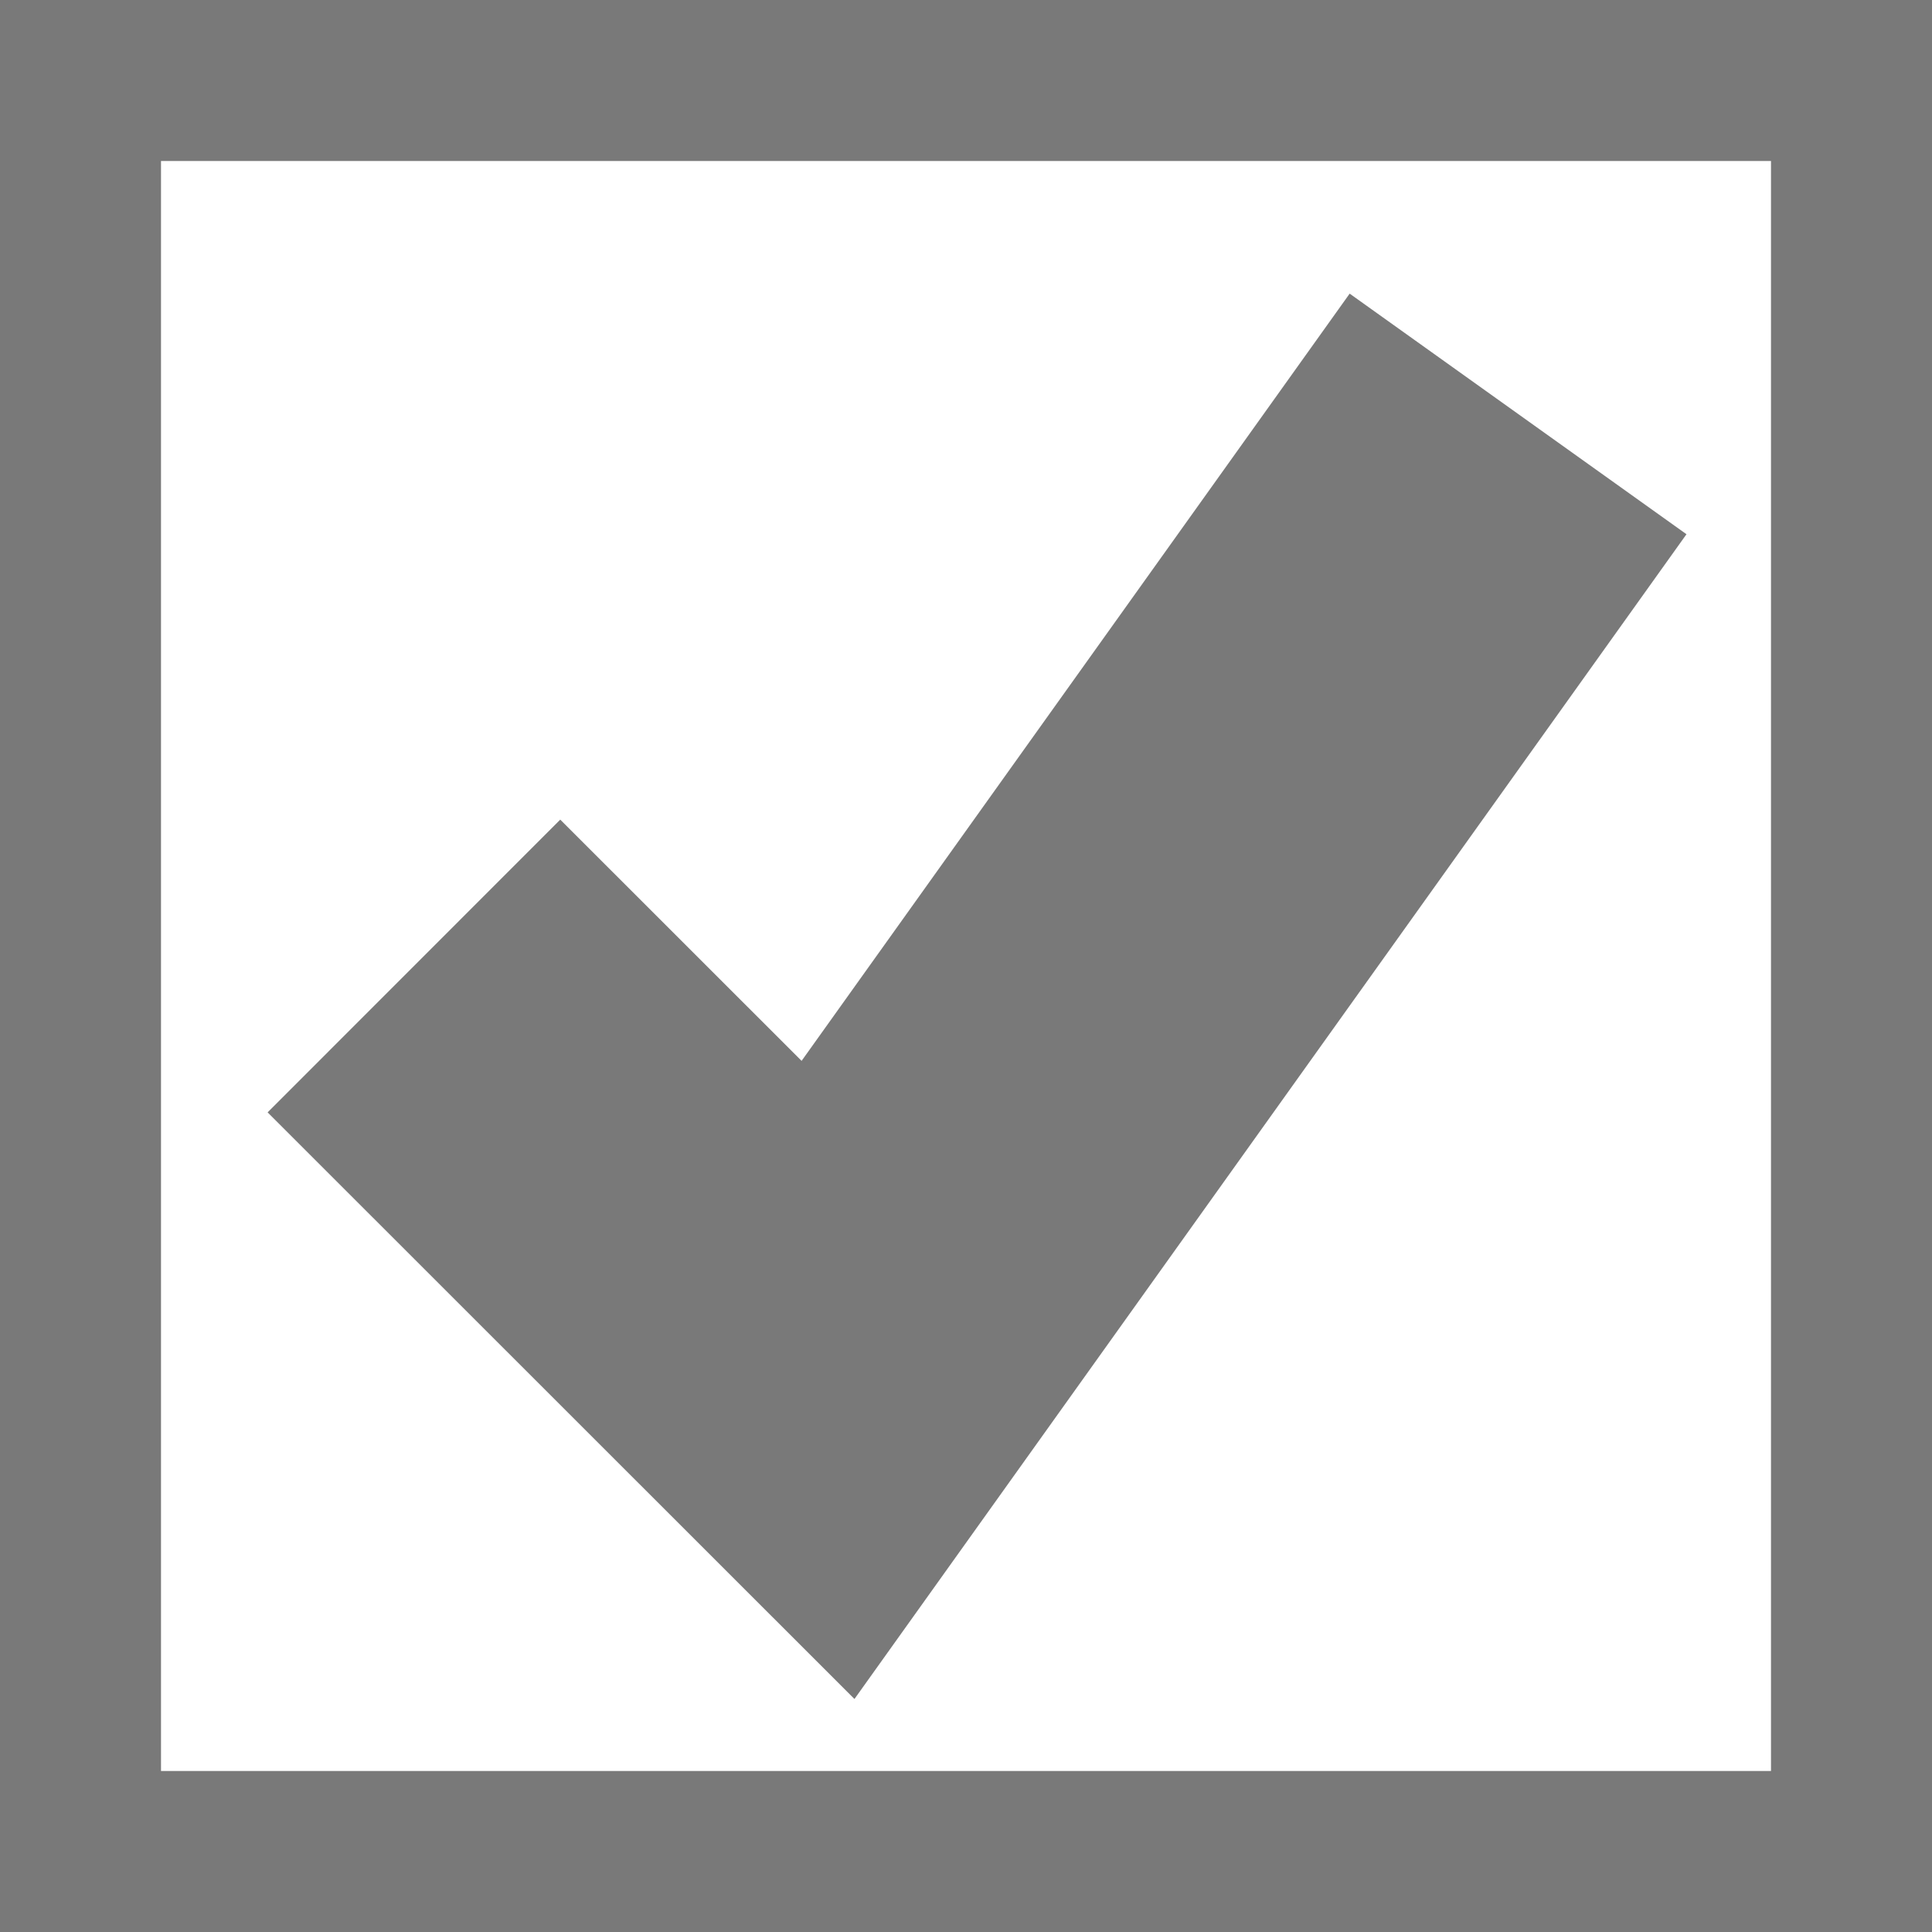
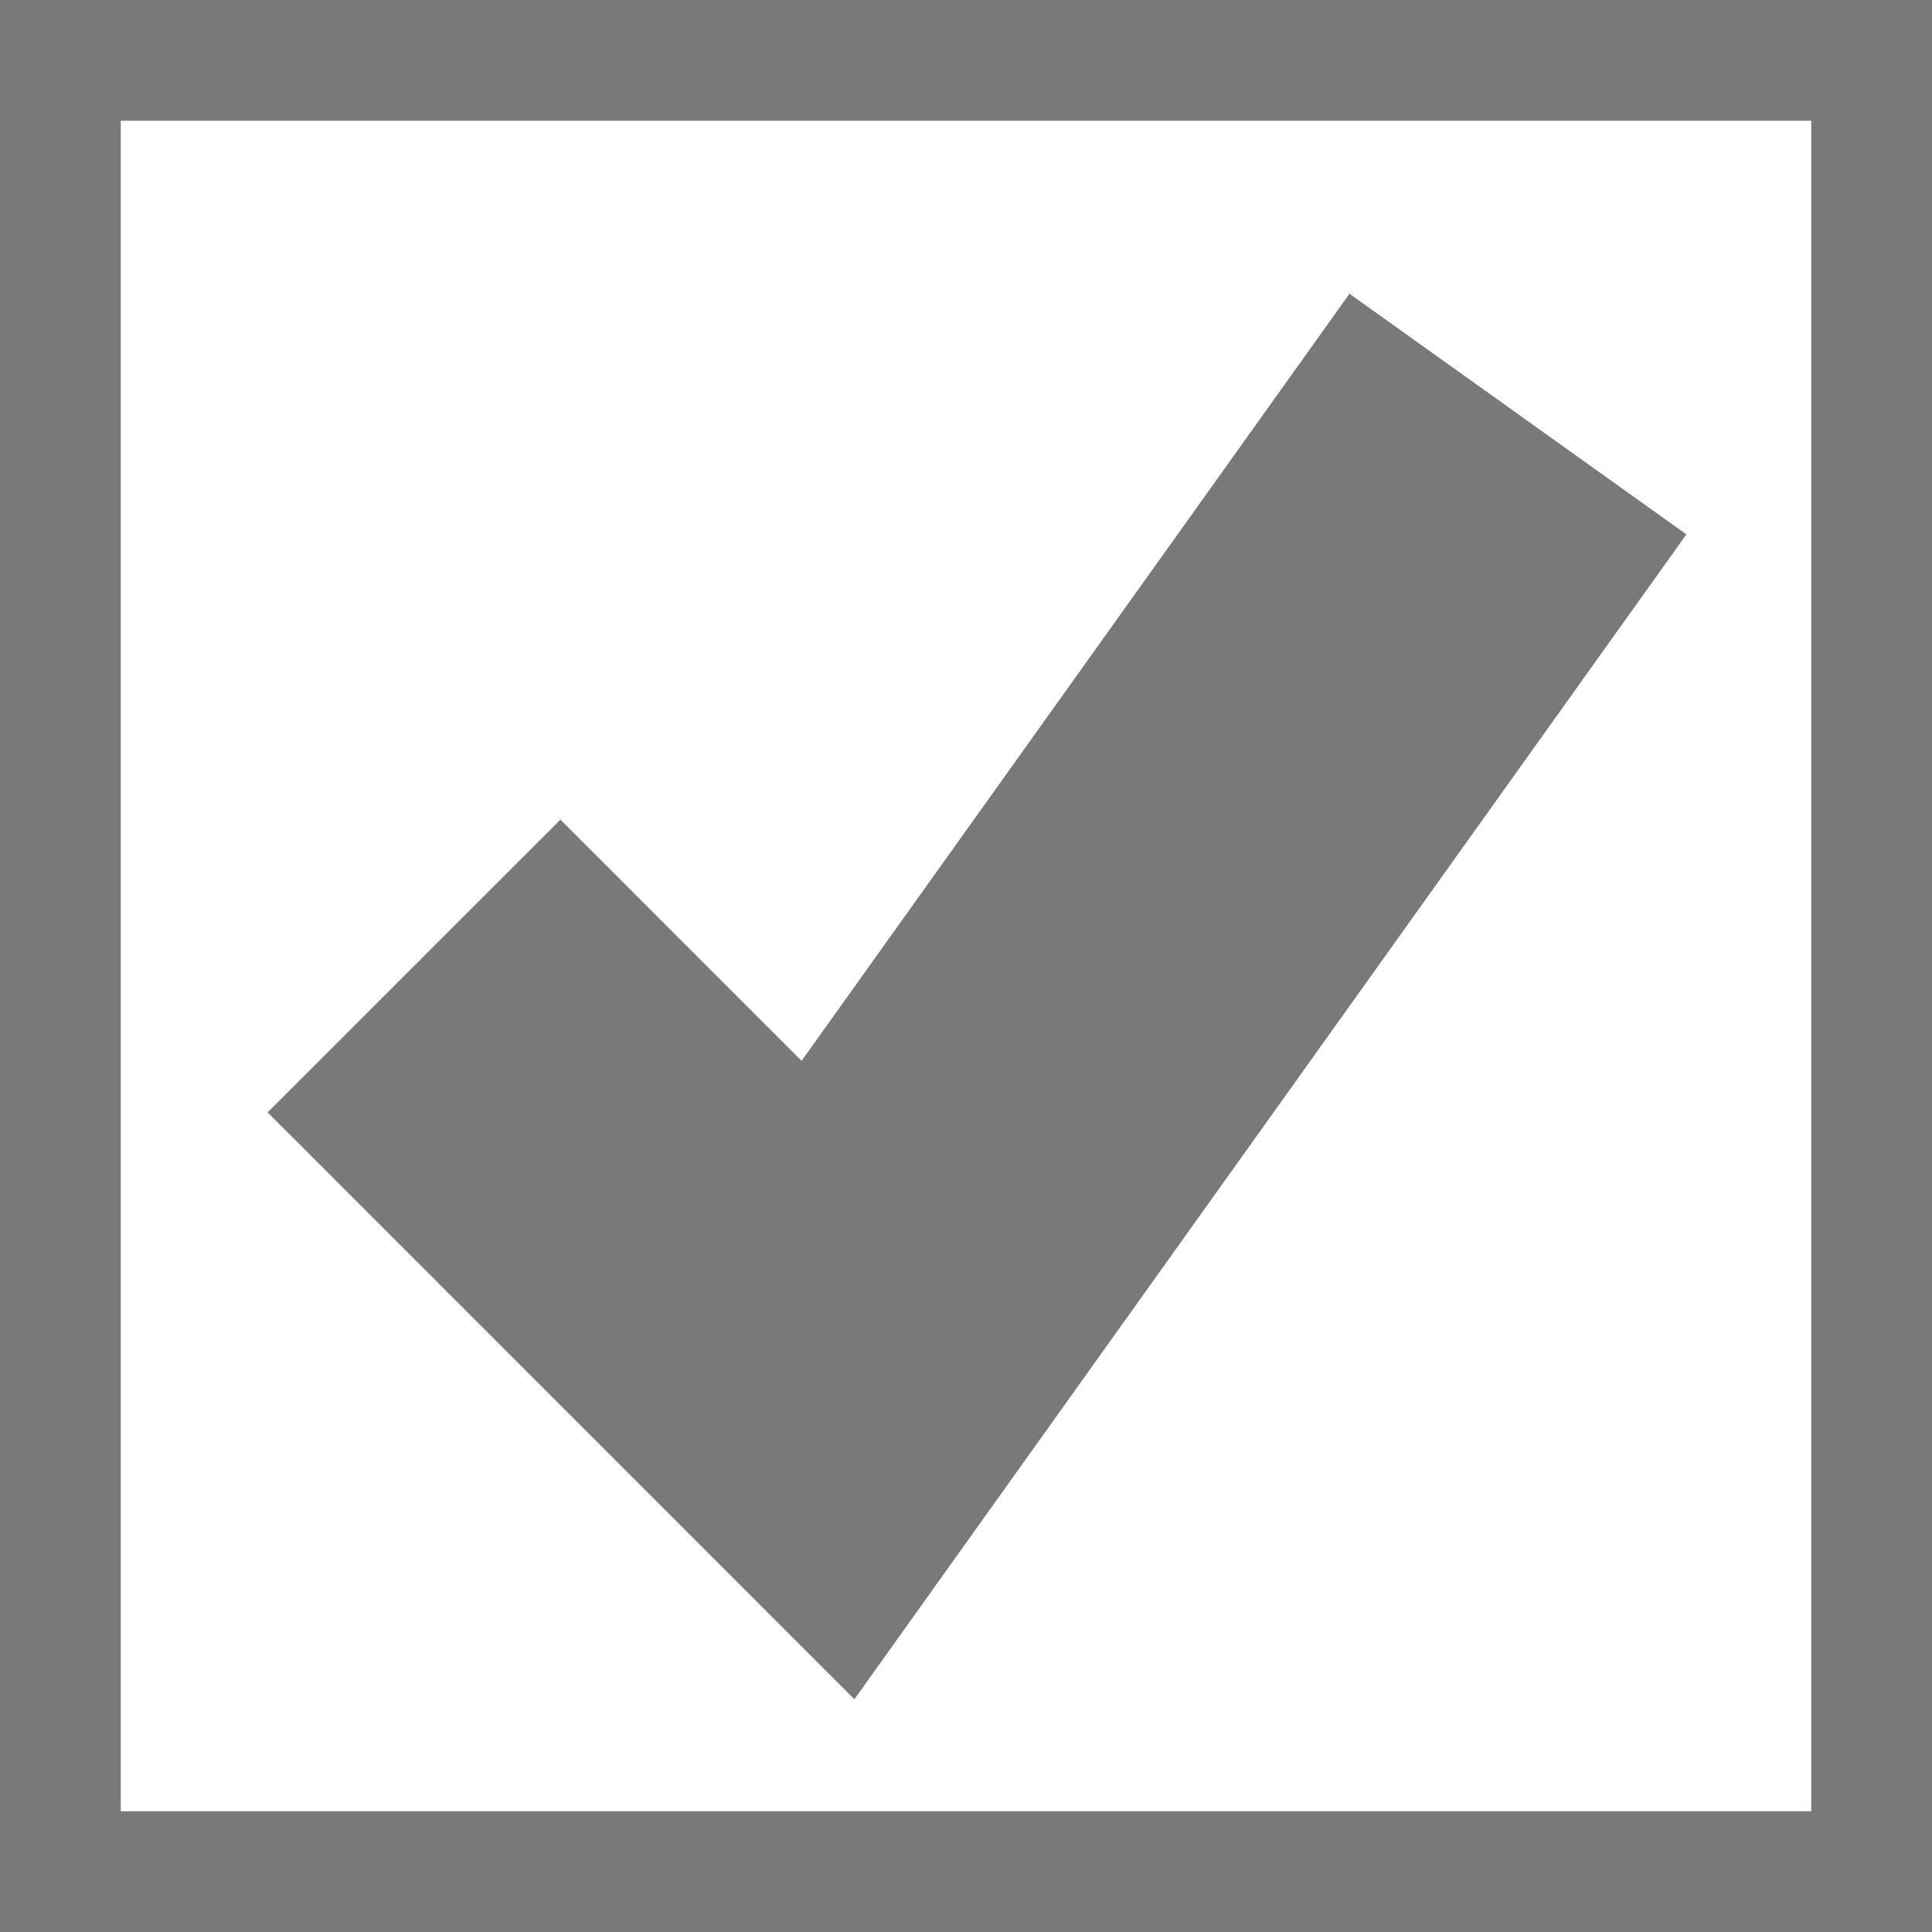
- <svg xmlns="http://www.w3.org/2000/svg" version="1.1" width="12px" height="12px" viewBox="1009 518  12 12">
-   <path d="M 1009.5 518.5  L 1020.5 518.5  L 1020.5 529.5  L 1009.5 529.5  L 1009.5 518.5  Z " fill-rule="nonzero" fill="#ffffff" stroke="none" />
-   <path d="M 1009.5 518.5  L 1020.5 518.5  L 1020.5 529.5  L 1009.5 529.5  L 1009.5 518.5  Z " stroke-width="1" stroke="#797979" fill="none" />
-   <path d="M 1011.571 524  L 1014.143 526.571  L 1018.429 520.571  " stroke-width="2.571" stroke="#797979" fill="none" />
+ <svg xmlns="http://www.w3.org/2000/svg" version="1.1" width="16px" height="16px" viewBox="995 549  16 16">
+   <path d="M 995.5 549.5  L 1010.5 549.5  L 1010.5 564.5  L 995.5 564.5  L 995.5 549.5  Z " fill-rule="nonzero" fill="#ffffff" stroke="none" />
+   <path d="M 995.5 549.5  L 1010.5 549.5  L 1010.5 564.5  L 995.5 564.5  L 995.5 549.5  Z " stroke-width="1" stroke="#797979" fill="none" />
+   <path d="M 998.429 557  L 1001.857 560.429  L 1007.571 552.429  " stroke-width="3.429" stroke="#797979" fill="none" />
</svg>
